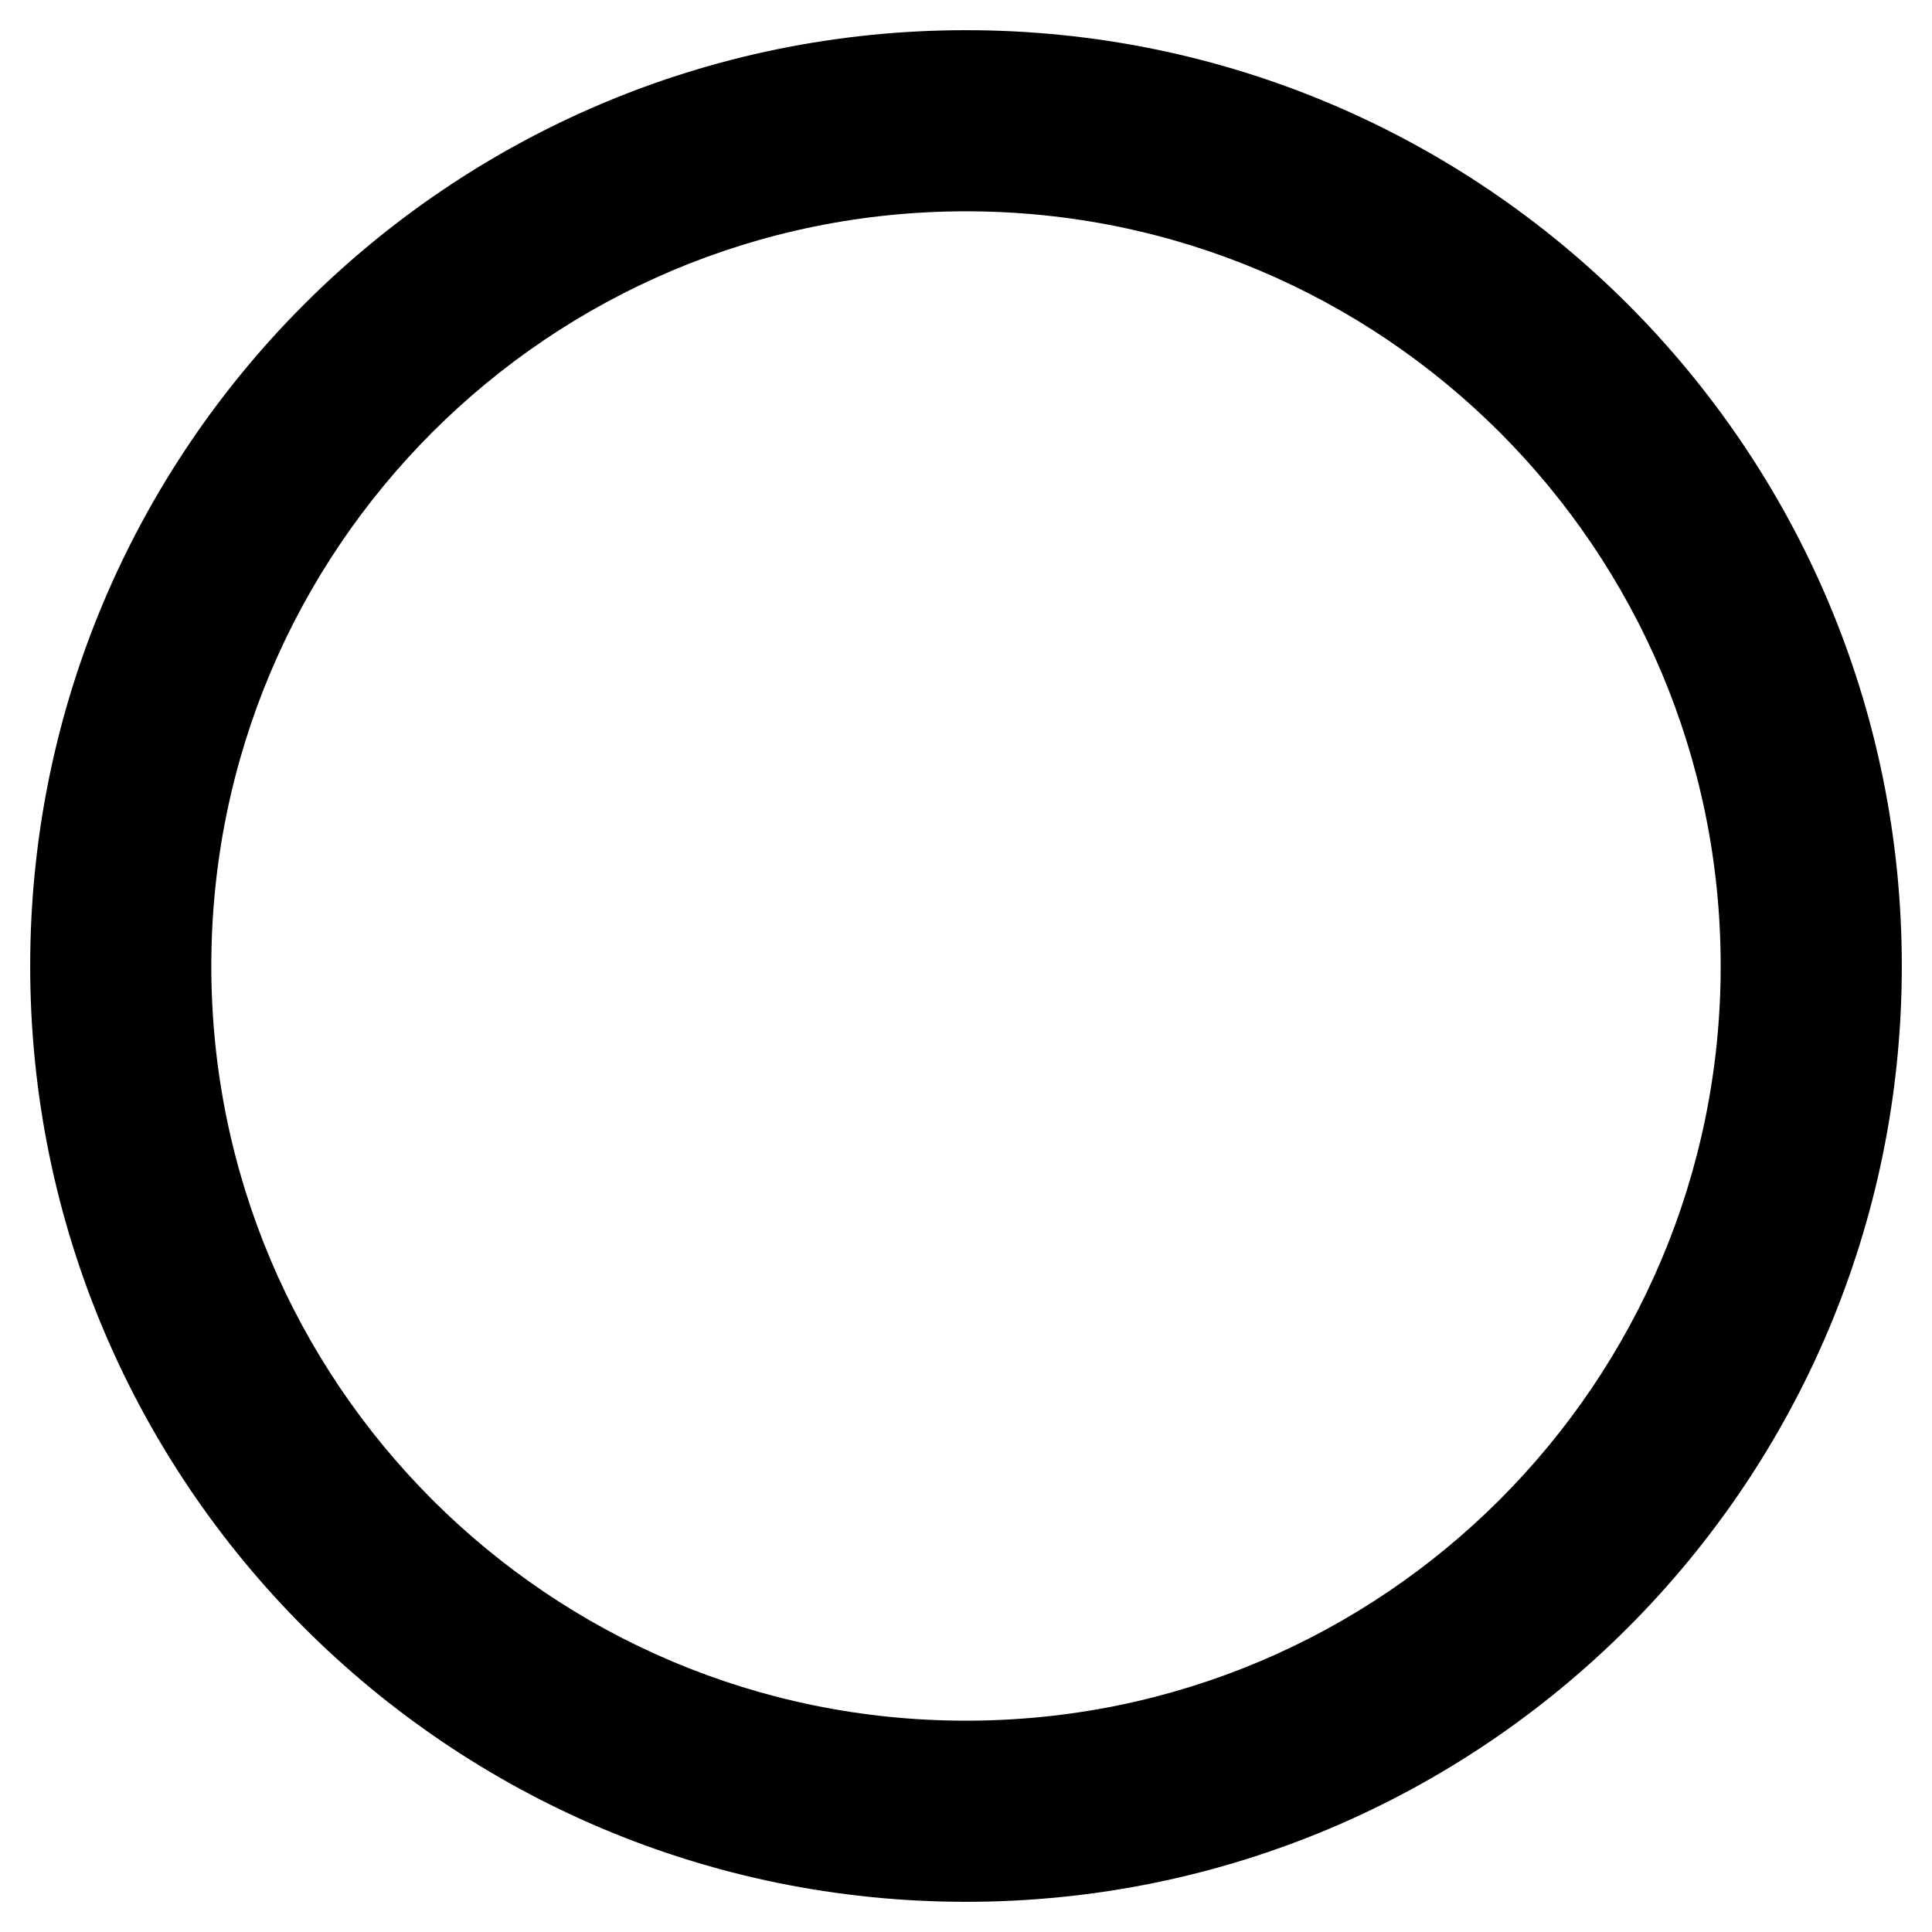
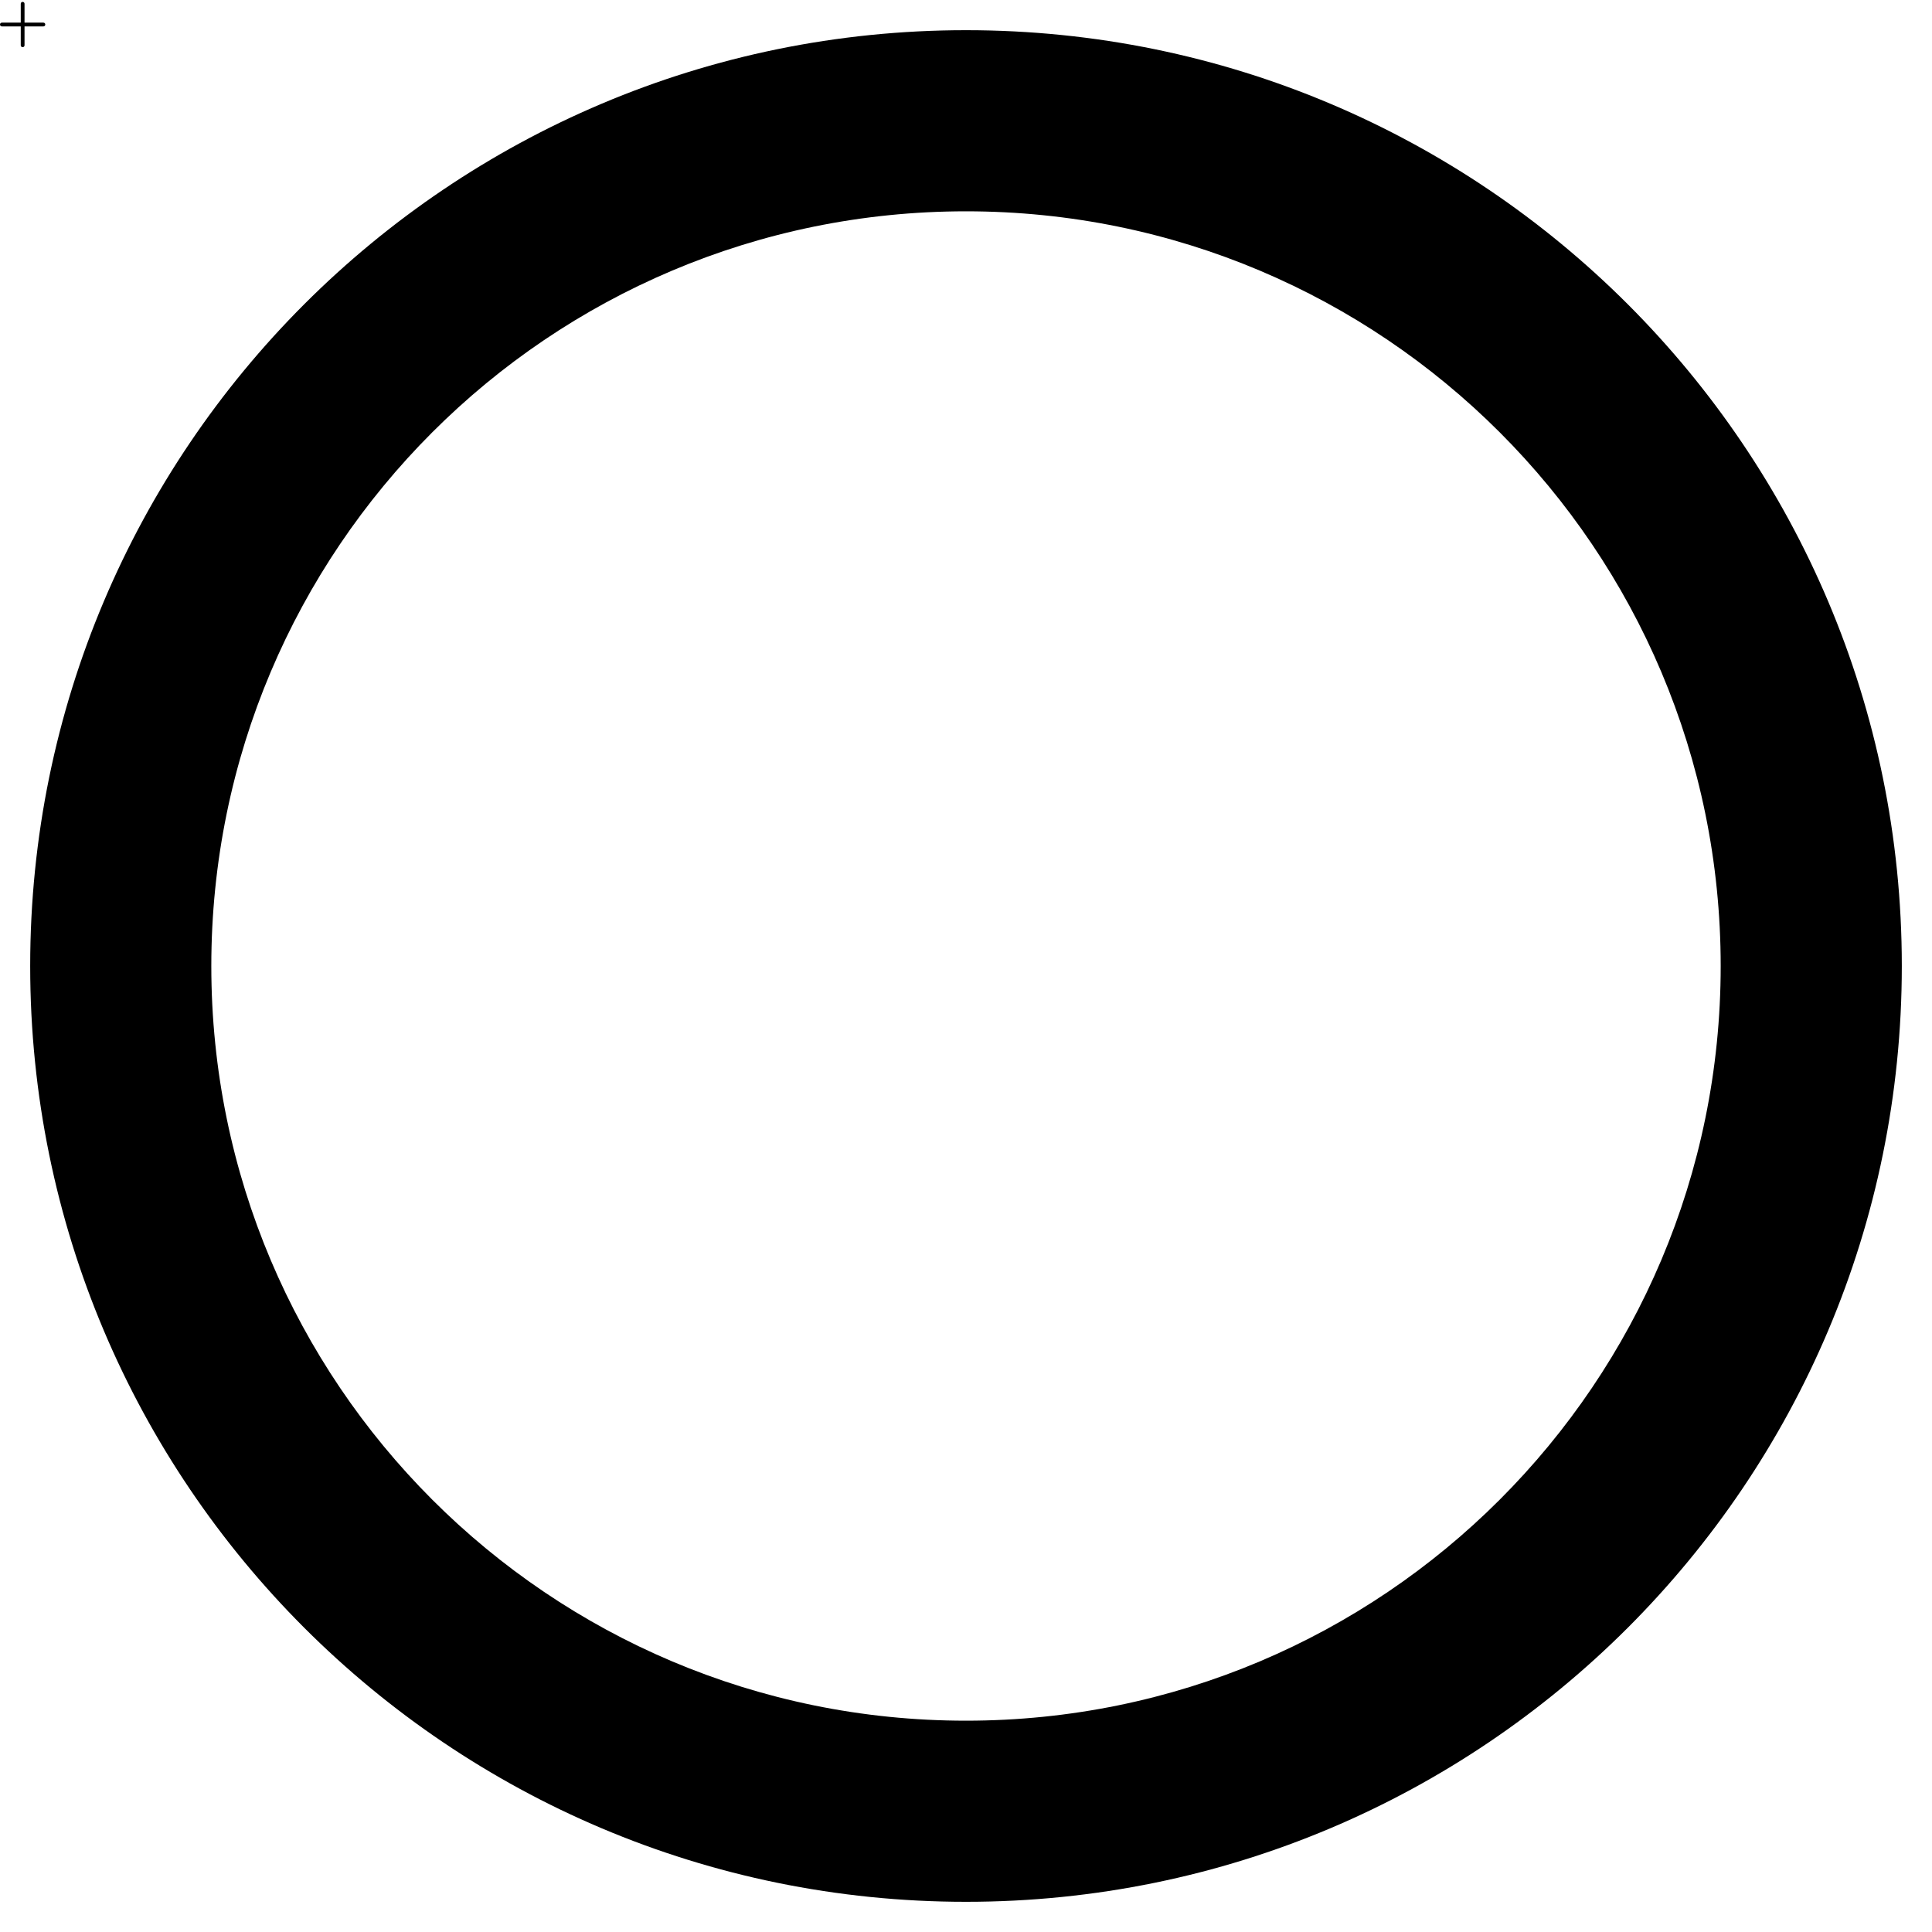
<svg xmlns="http://www.w3.org/2000/svg" viewBox="0 0 512 512" aria-labelledby="title" width="1em" height="1em" fill="currentColor">
  <path d="M256 8C119 8 8 119 8 256s111 248 248 248 248-111 248-248S393 8 256 8zm0 448c-110.5 0-200-89.5-200-200S145.5 56 256 56s200 89.5 200 200-89.5 200-200 200z" />
+   <path d="M6.5 7L6.5 12C6.5 12.28 6.28 12.5 6 12.5 5.72 12.5 5.5 12.28 5.5 12L5.5 7 0.5 7C0.22 7 0 6.78 0 6.5 0 6.22 0.22 6 0.5 6L5.5 6 5.5 1C5.5 0.72 5.72 0.5 6 0.5 6.28 0.5 6.5 0.72 6.5 1L6.5 6 11.5 6C11.78 6 12 6.22 12 6.5 12 6.78 11.78 7 11.5 7L6.5 7Z" />
</svg>
